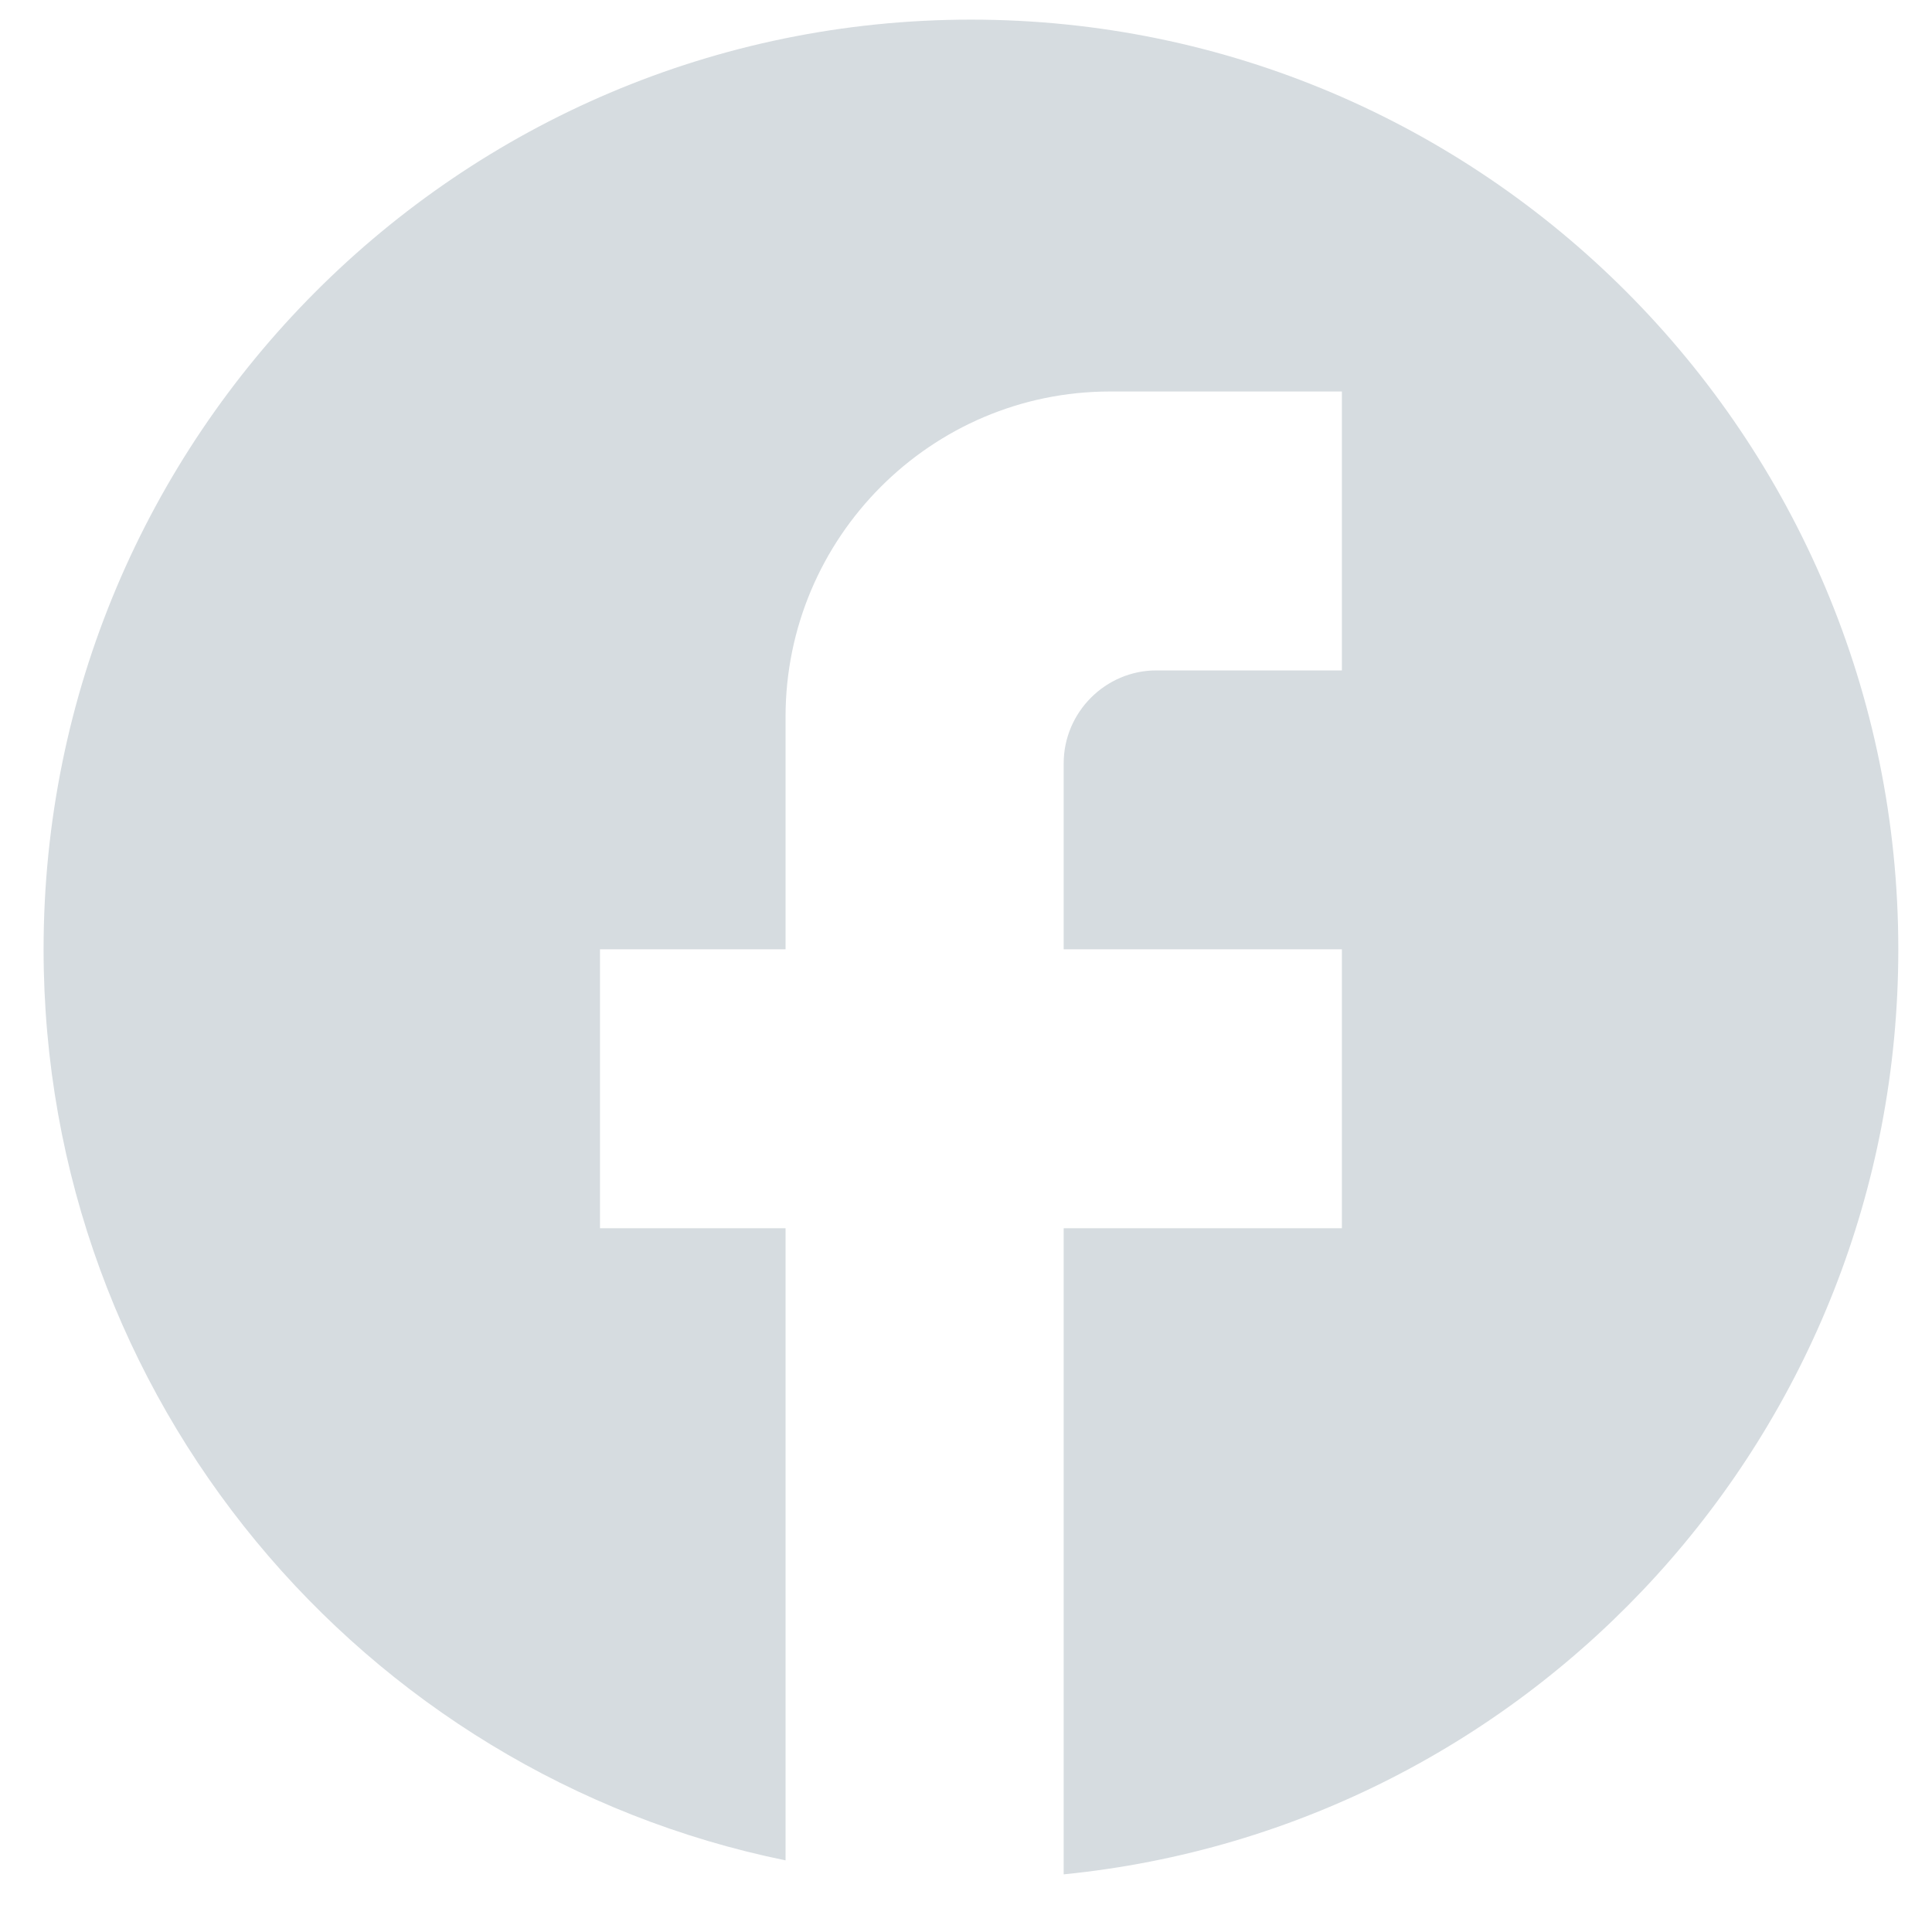
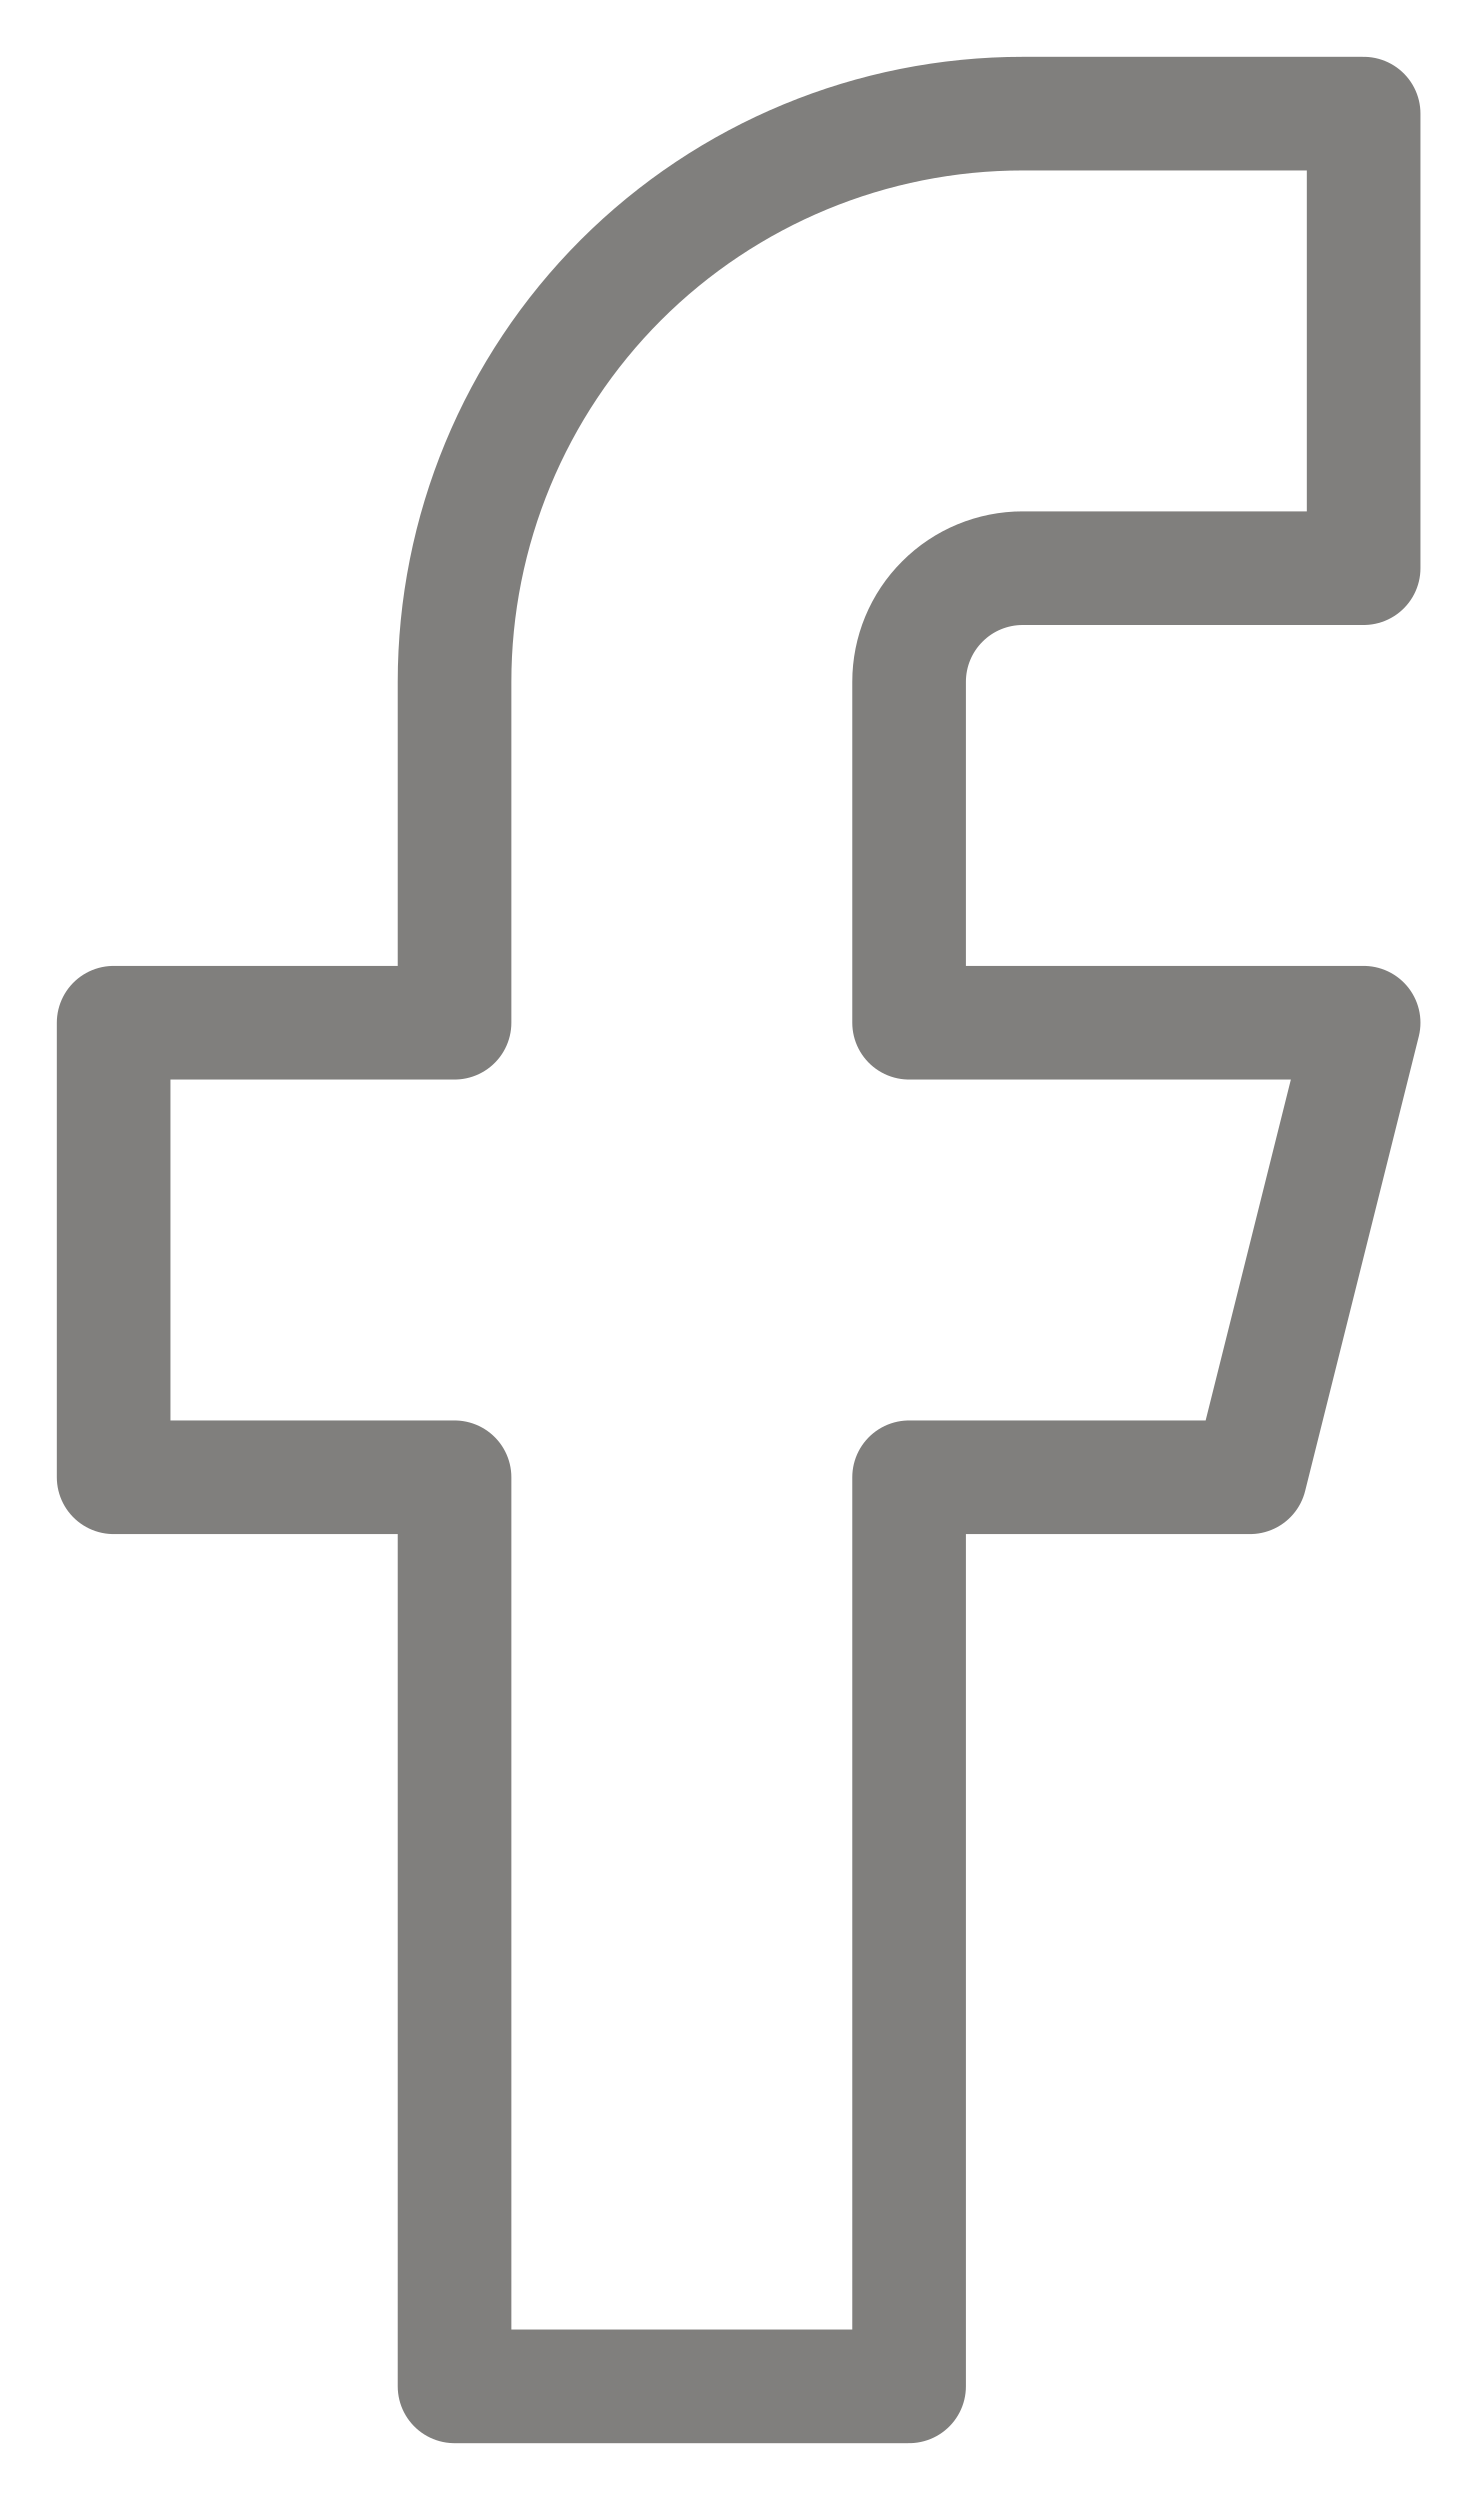
- <svg xmlns="http://www.w3.org/2000/svg" width="25" height="25" viewBox="0 0 25 25" fill="none">
-   <path d="M24.564 12.284C24.564 5.643 19.189 0.254 12.565 0.254C5.94 0.254 0.564 5.643 0.564 12.284C0.564 18.107 4.692 22.955 10.165 24.073V15.893H7.764V12.284H10.165V9.276C10.165 6.955 12.049 5.066 14.364 5.066H17.364V8.675H14.964C14.305 8.675 13.764 9.216 13.764 9.878V12.284H17.364V15.893H13.764V24.254C19.825 23.652 24.564 18.528 24.564 12.284Z" fill="#D6DCE0" />
+ <svg xmlns="http://www.w3.org/2000/svg" width="13" height="22" viewBox="0 0 13 22" fill="none">
+   <path d="M12 1H9C7.674 1 6.402 1.527 5.464 2.464C4.527 3.402 4 4.674 4 6V9H1V13H4V21H8V13H11L12 9H8V6C8 5.735 8.105 5.48 8.293 5.293C8.48 5.105 8.735 5 9 5H12V1Z" stroke="#807F7D" stroke-linecap="round" stroke-linejoin="round" />
</svg>
